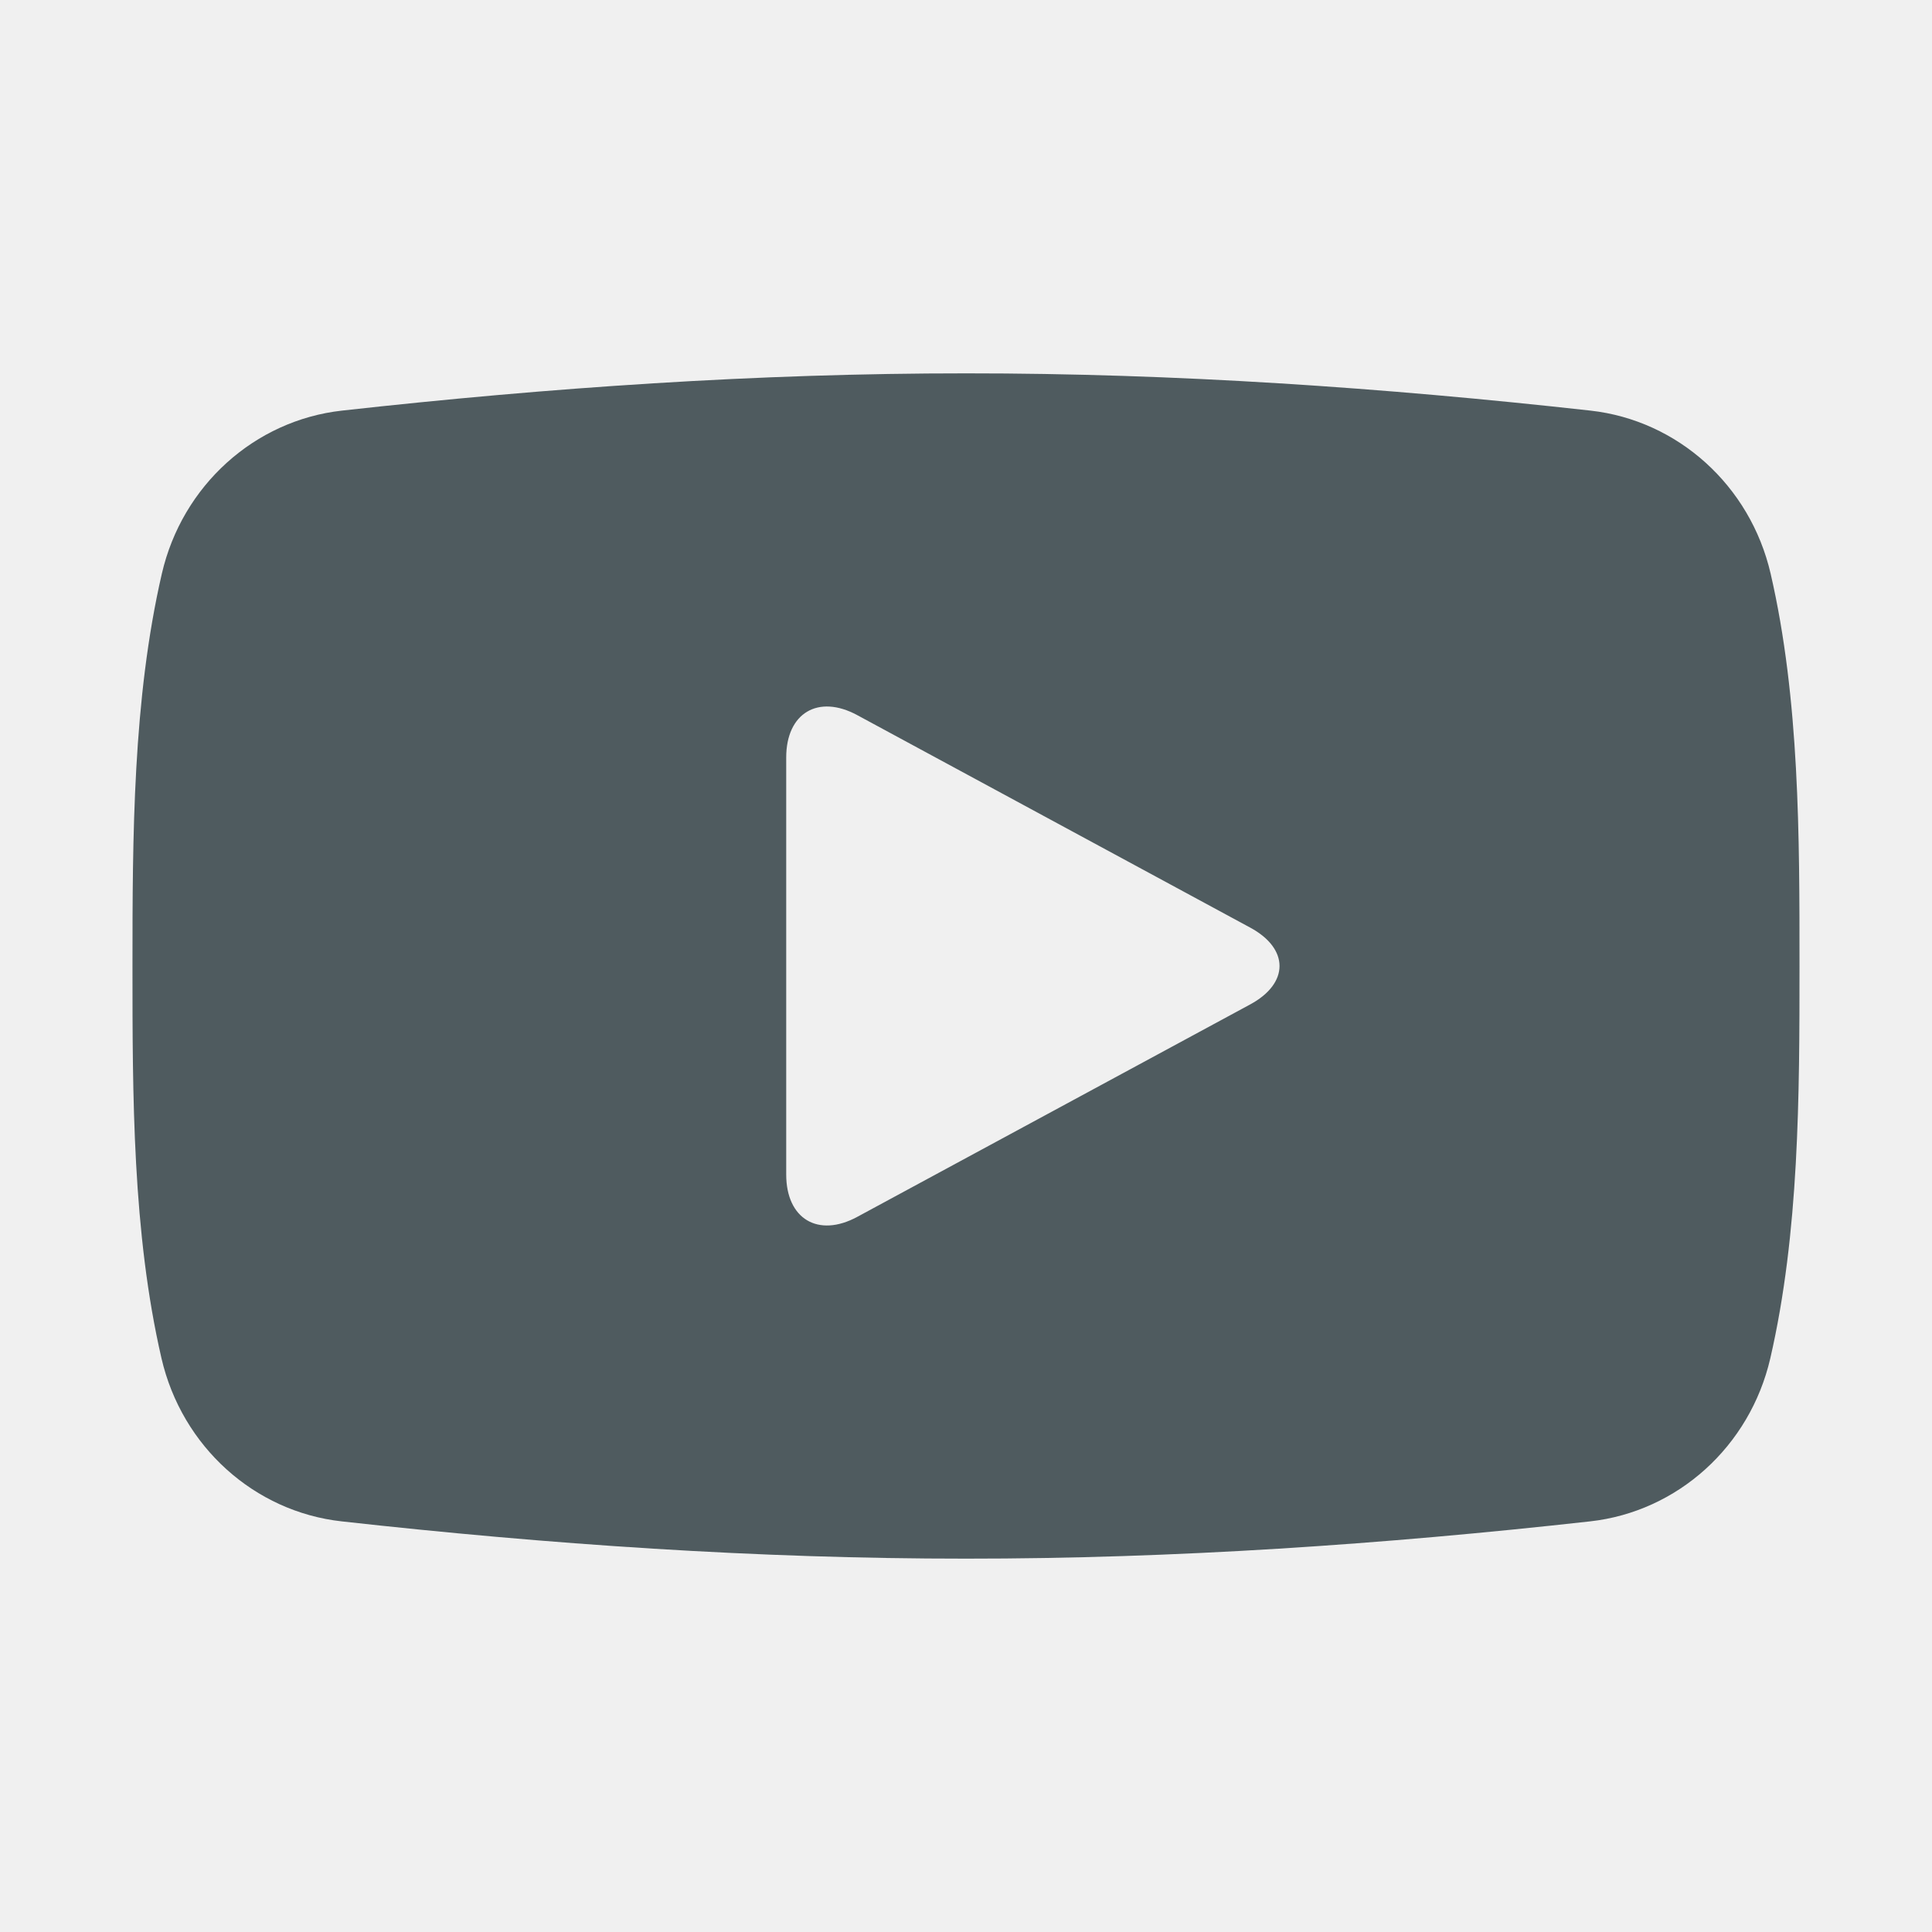
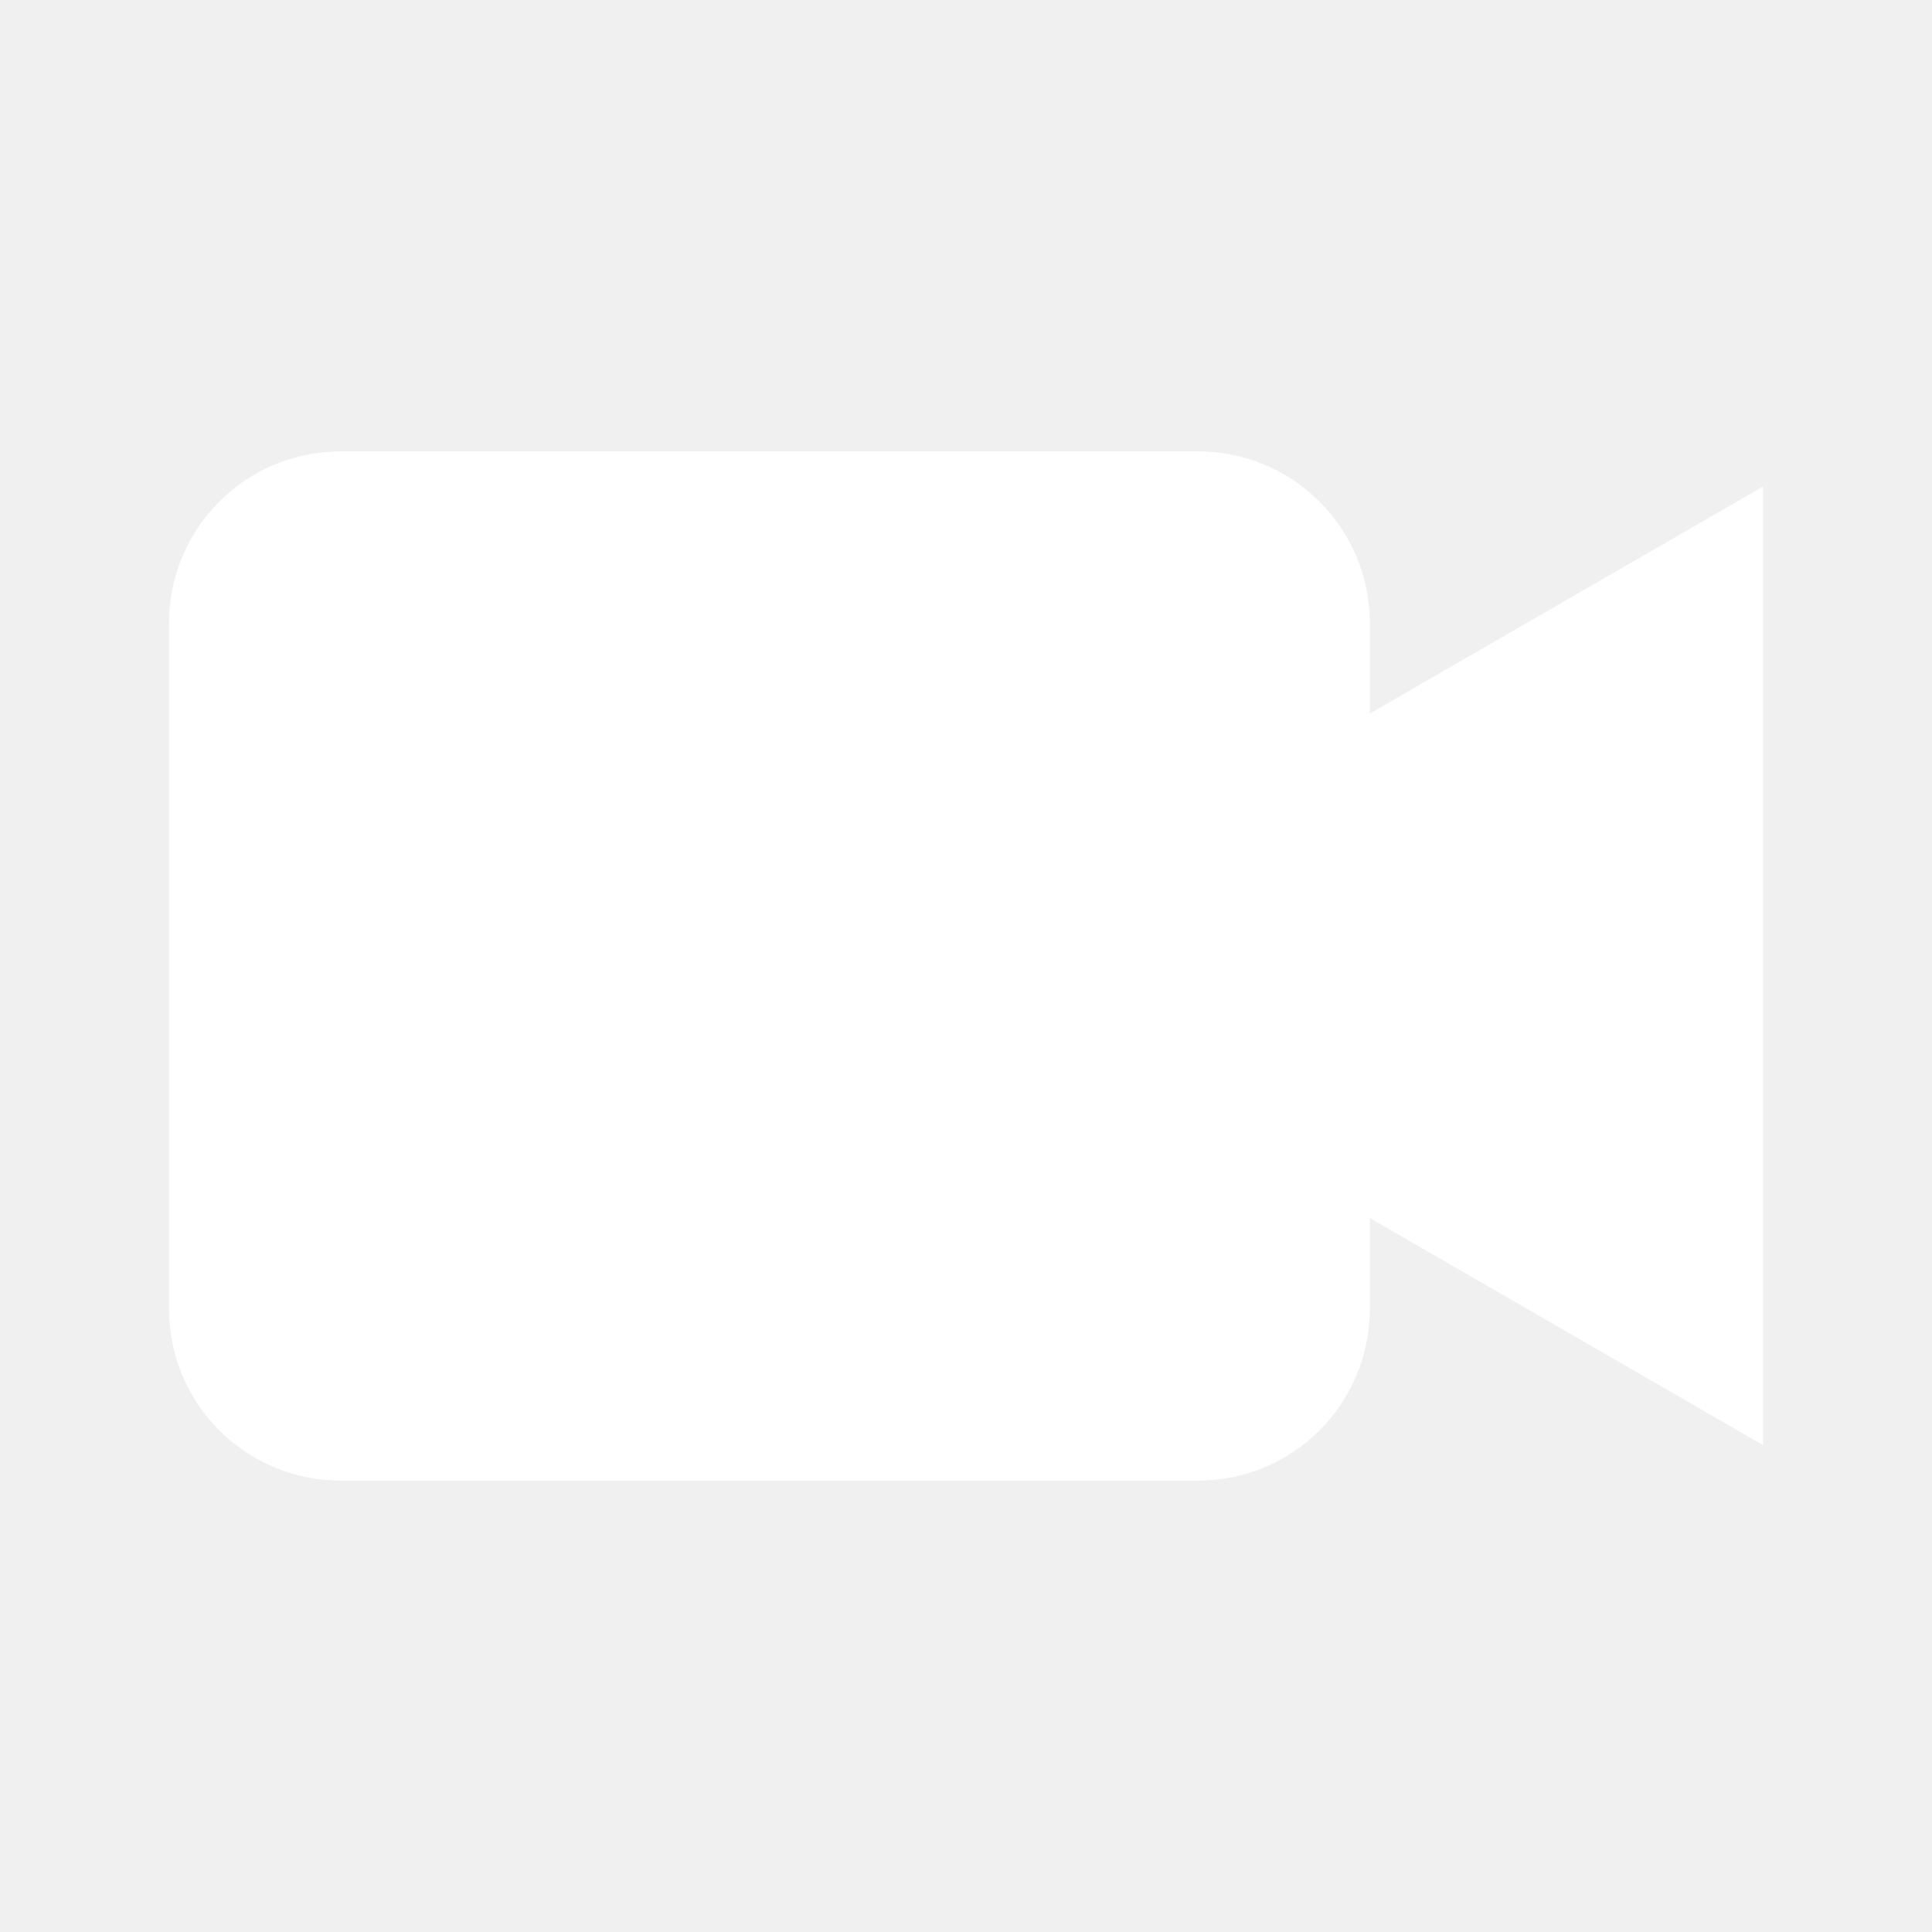
<svg xmlns="http://www.w3.org/2000/svg" version="1.1" id="Layer_1" x="0px" y="0px" width="100px" height="100px" viewBox="0 0 100 100" enable-background="new 0 0 100 100" xml:space="preserve">
-   <g>
-     <path fill="#4F5B5F" d="M91.648,29.694c-1.056-4.57-4.81-7.938-9.327-8.441c-10.699-1.191-21.527-1.934-32.309-1.928   c-10.782-0.006-21.611,0.737-32.311,1.928c-4.517,0.503-8.269,3.871-9.324,8.441c-1.501,6.506-1.52,13.607-1.52,20.307   c0,6.699,0,13.8,1.502,20.307c1.056,4.566,4.808,7.938,9.325,8.438c10.699,1.191,21.527,1.934,32.31,1.929   c10.782,0.005,21.611-0.737,32.309-1.929c4.518-0.501,8.271-3.872,9.327-8.438c1.501-6.507,1.512-13.608,1.512-20.307   C93.142,43.302,93.15,36.2,91.648,29.694 M64.711,51.988l-20.34,10.997c-2.022,1.094-3.677,0.107-3.677-2.191V39.207   c0-2.299,1.654-3.286,3.677-2.192l20.34,10.998C66.734,49.105,66.734,50.895,64.711,51.988" />
-   </g>
+   <path fill="#FFFFFF" d="M91.25,25.185L70.9,36.934v-4.691c0-4.903-3.977-8.878-8.879-8.878H17.628c-4.904,0-8.878,3.976-8.878,8.878  v35.514c0,4.905,3.974,8.879,8.878,8.879h44.393c4.902,0,8.879-3.974,8.879-8.879v-4.711l20.35,11.749V25.185z" />
</svg>
